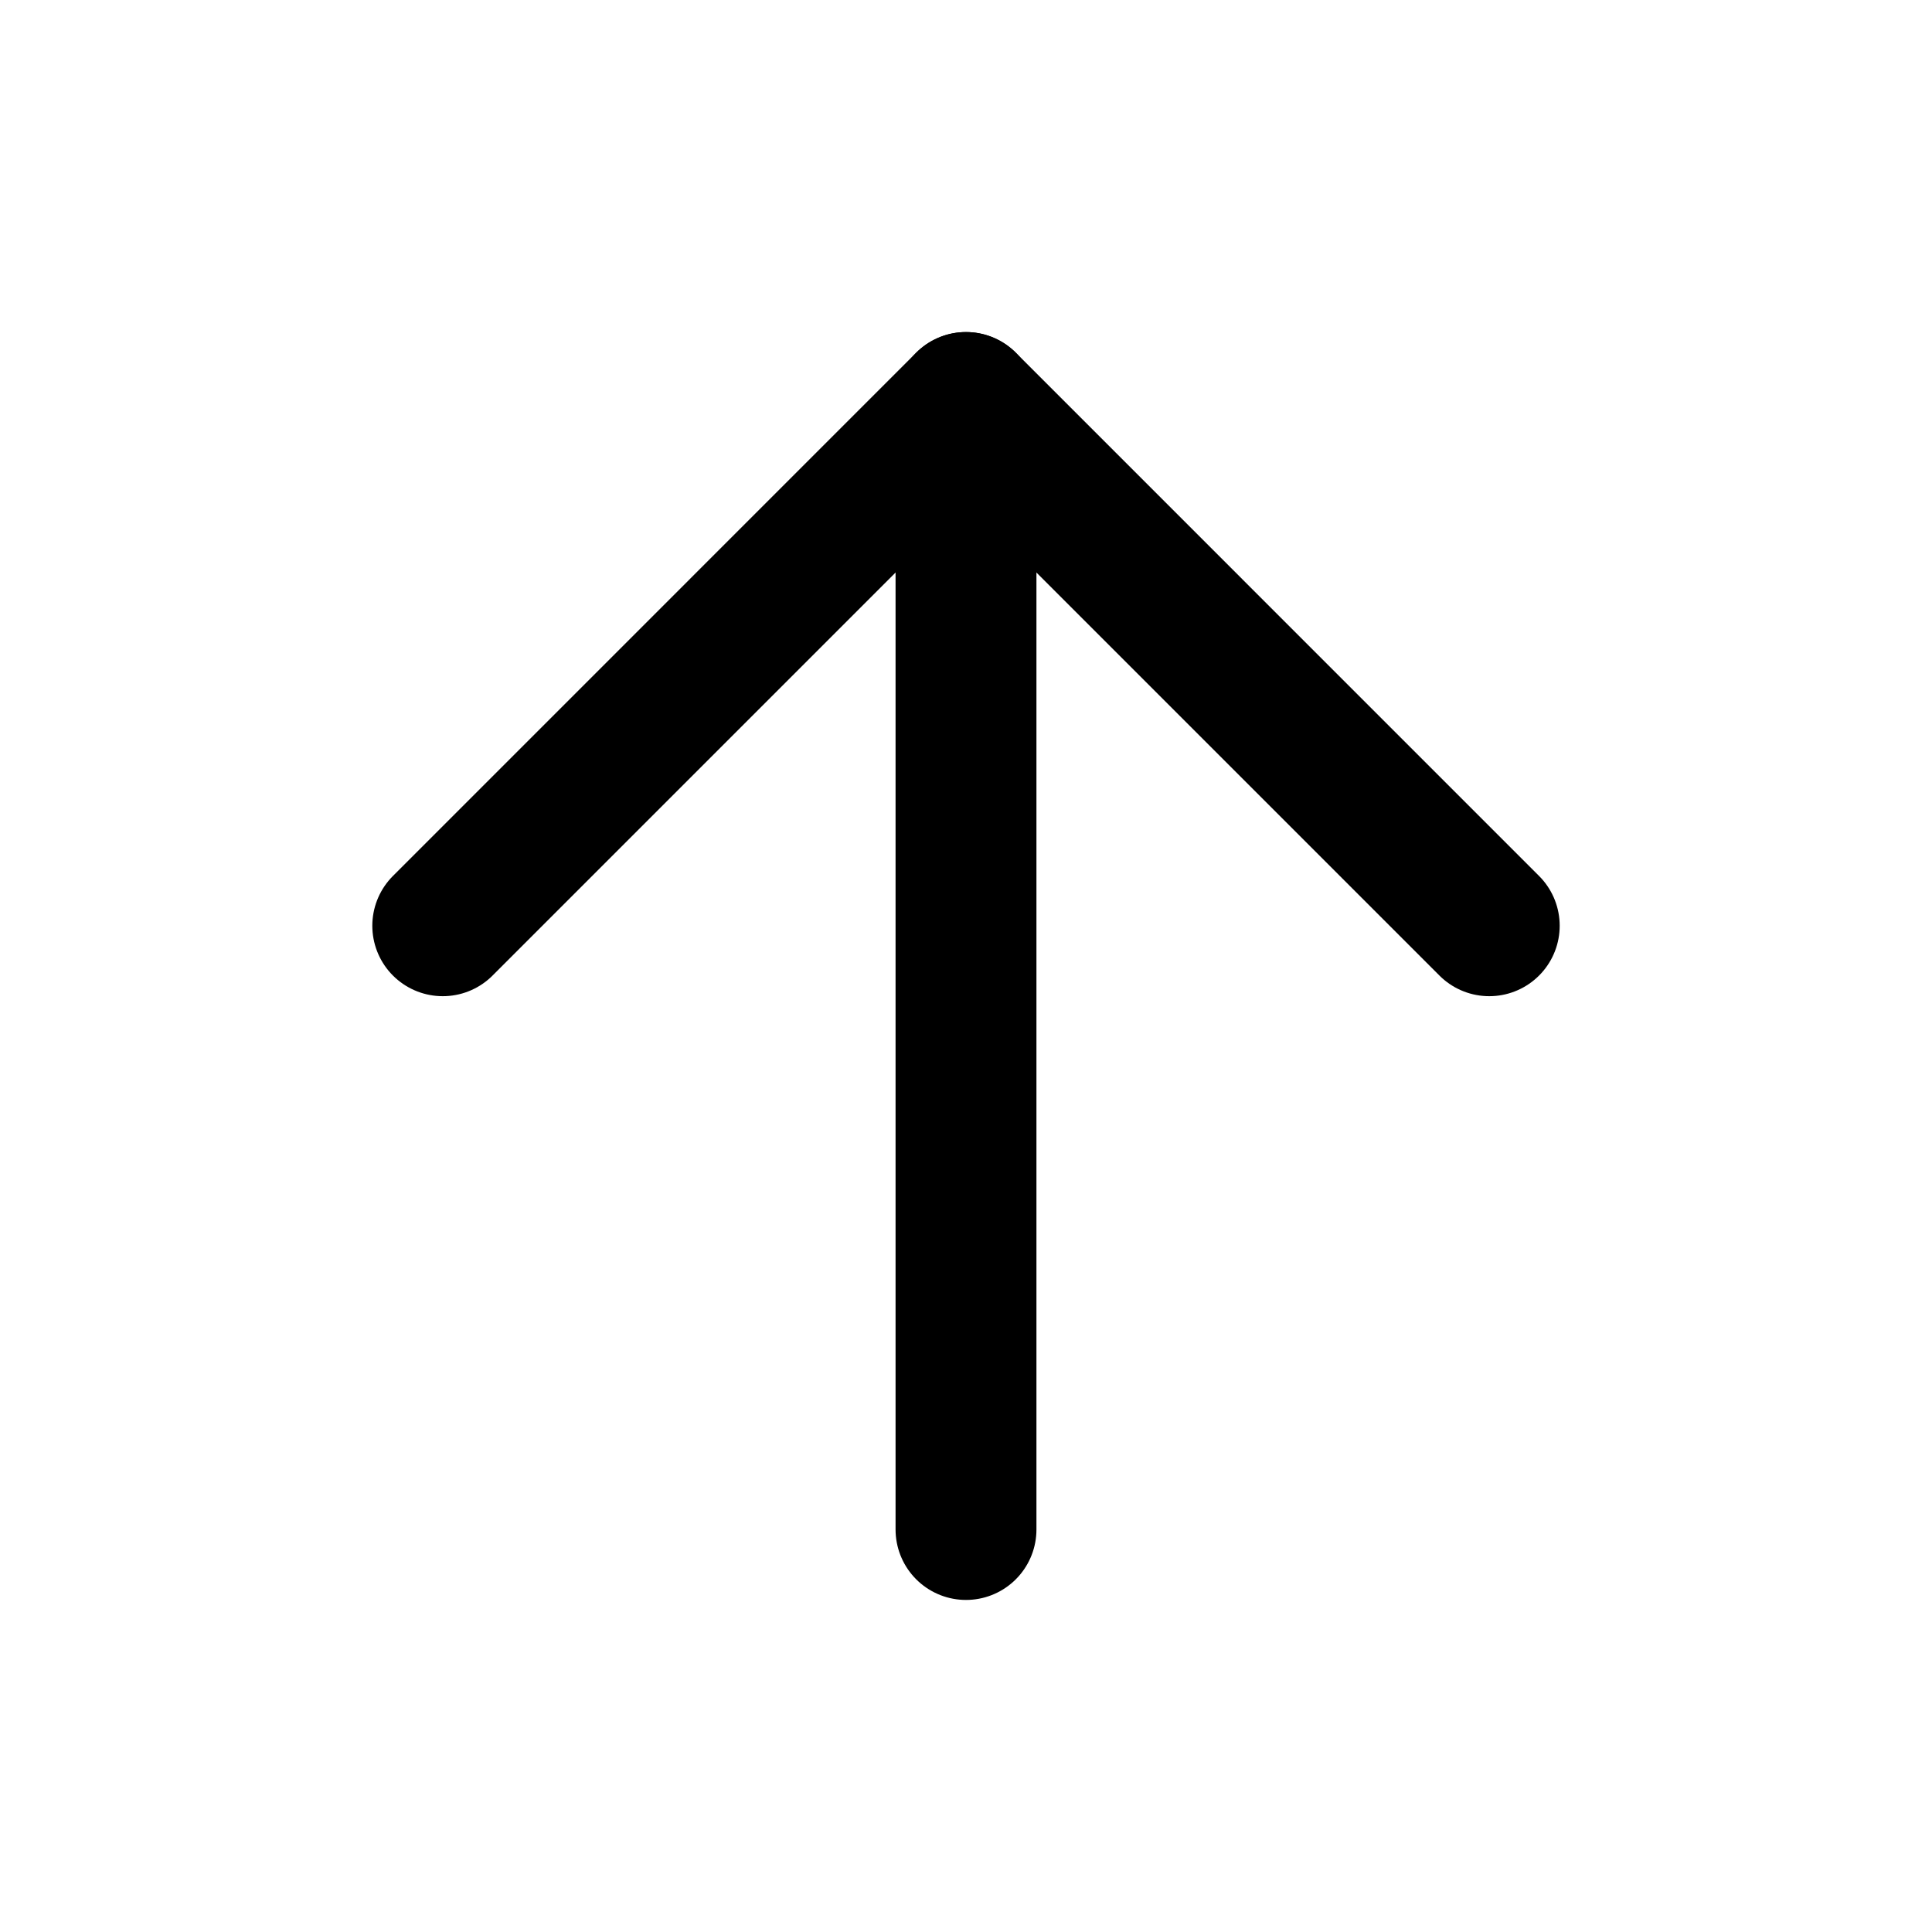
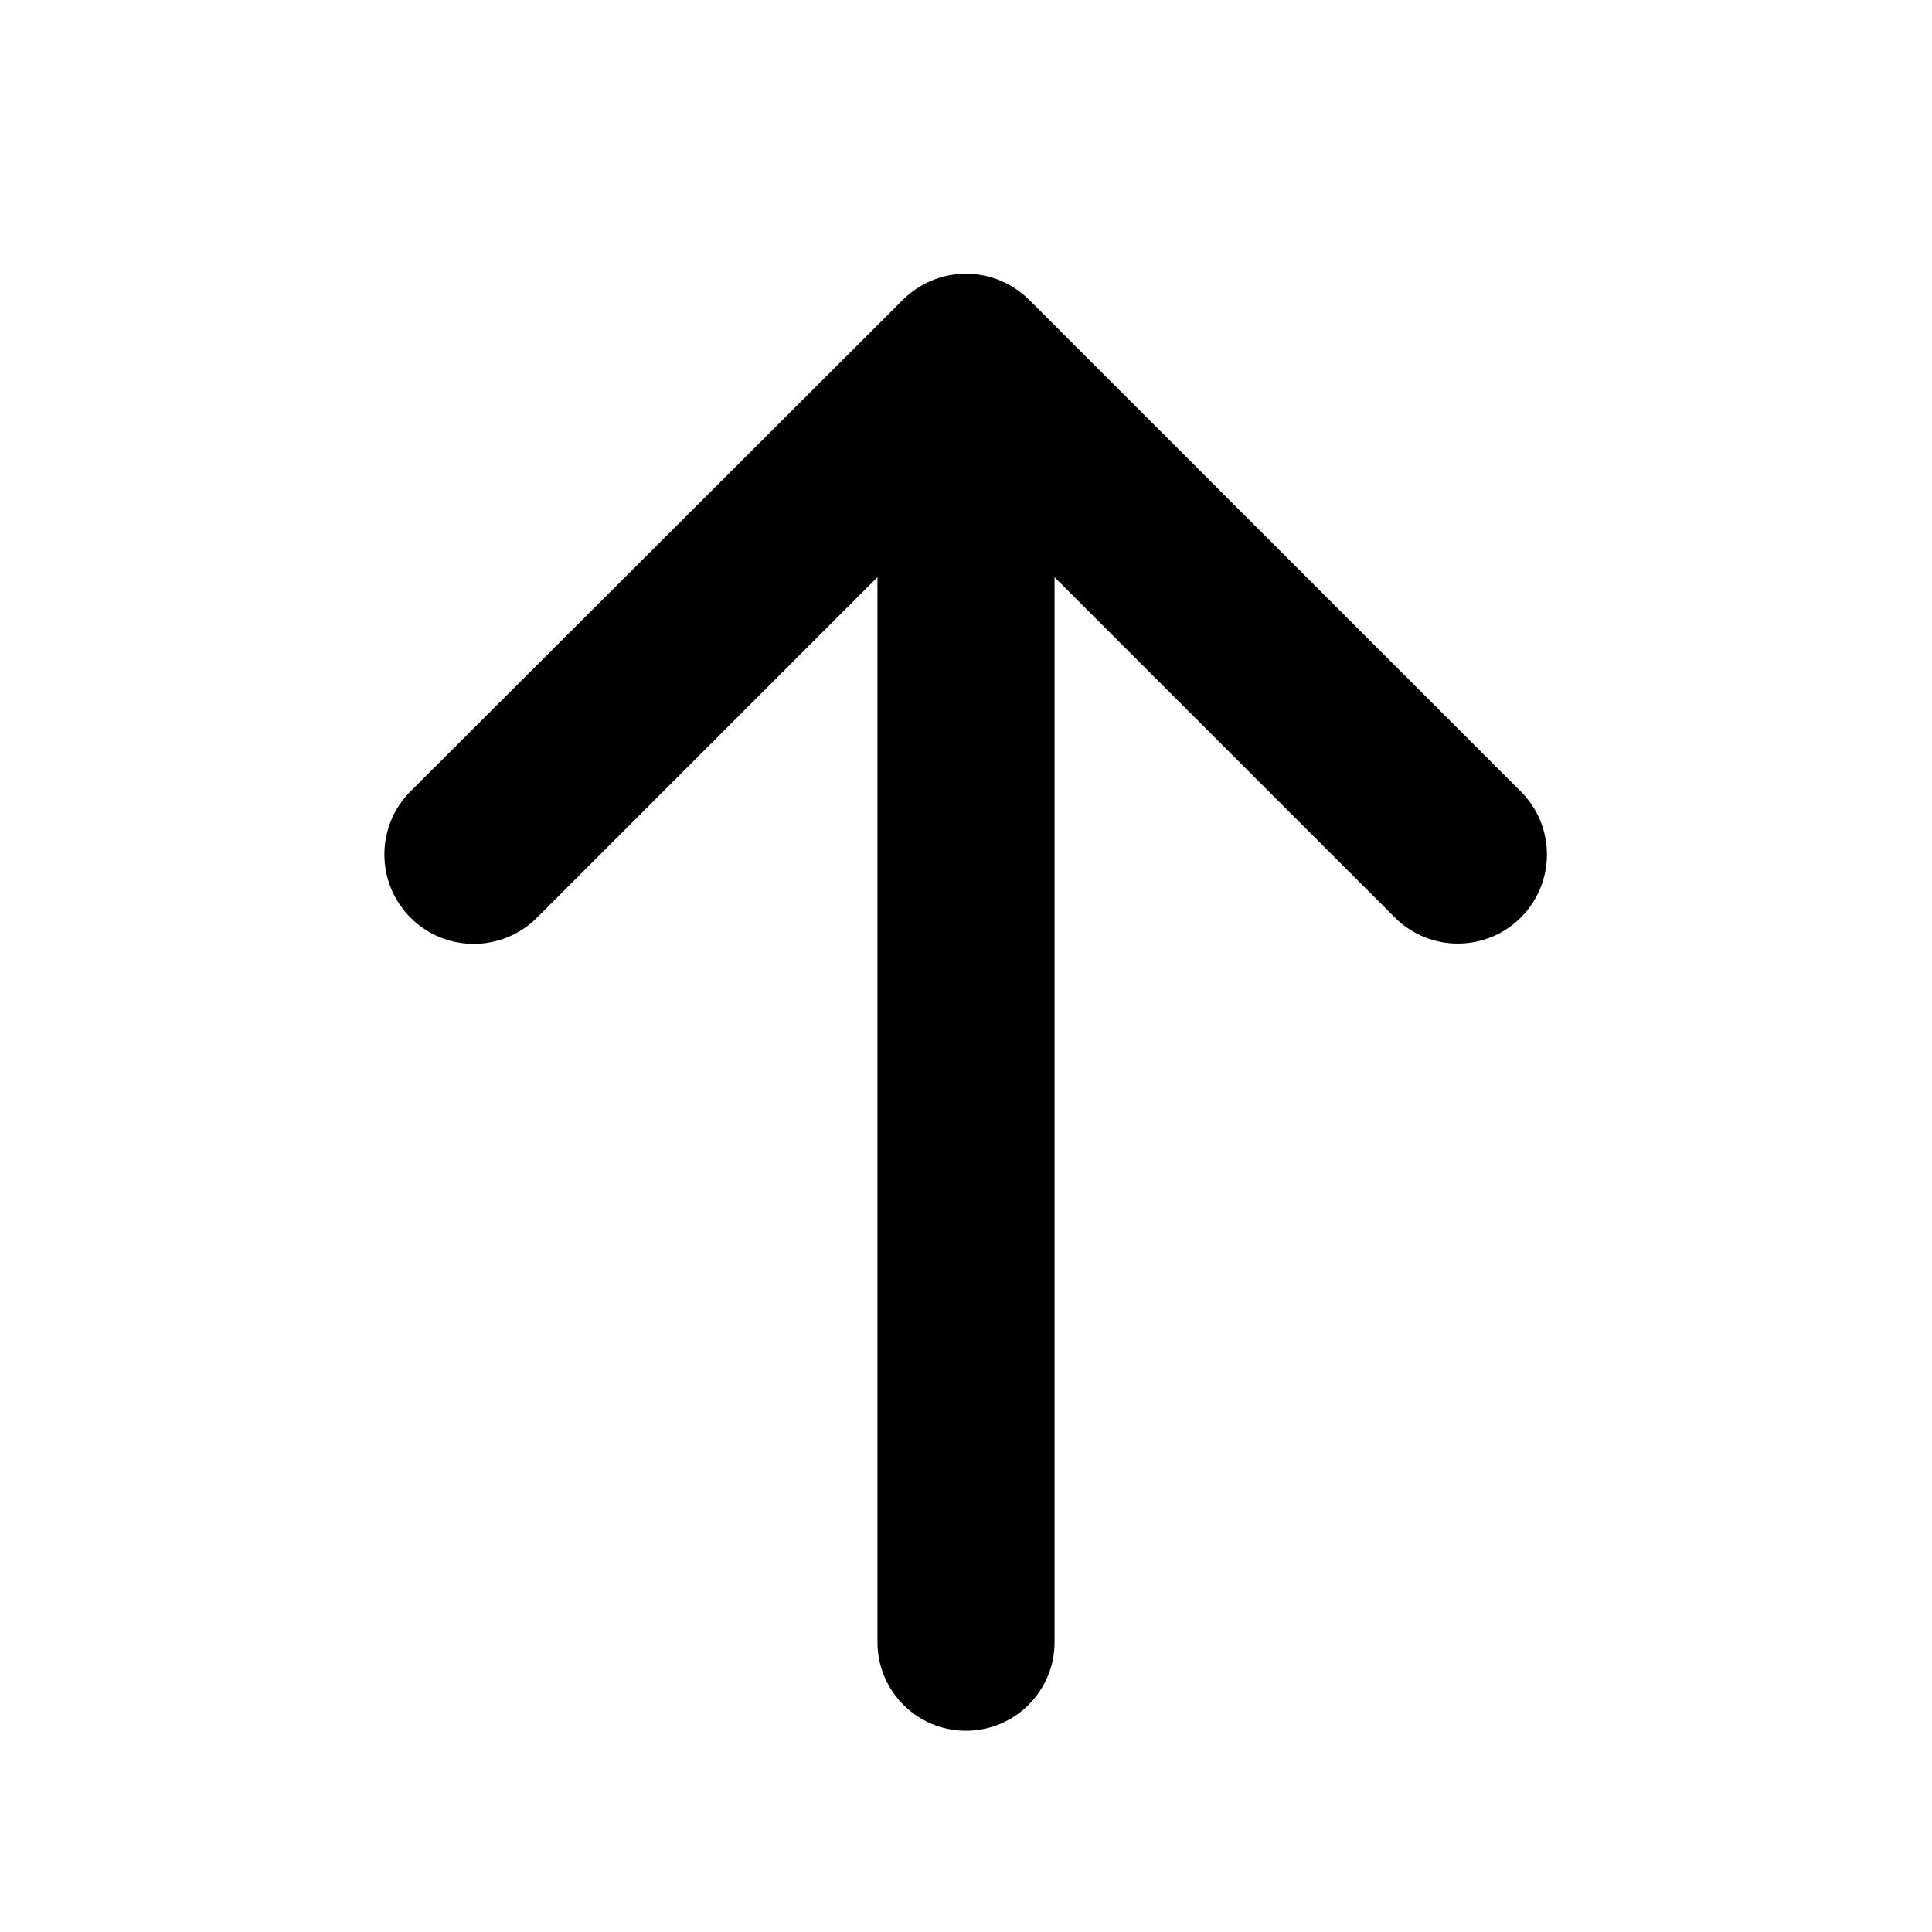
- <svg xmlns="http://www.w3.org/2000/svg" viewBox="0 0 24 24" fill="none" stroke="currentColor" stroke-width="1.75" stroke-linecap="round" stroke-linejoin="round">
-   <path d="M12 19V5" />
-   <path d="m5.5 11.5 6.5-6.5 6.5 6.5" />
+ <svg xmlns="http://www.w3.org/2000/svg" viewBox="0 0 24 24" fill="currentColor">
+   <path d="M12 3.4c.3 0 .58.12.79.33l6.1 6.1a1.1 1.1 0 1 1-1.56 1.57l-4.23-4.23v13.23a1.1 1.1 0 1 1-2.2 0V7.17l-4.23 4.23A1.1 1.1 0 1 1 5.1 9.83l6.11-6.1c.21-.21.49-.33.79-.33Z" />
</svg>
